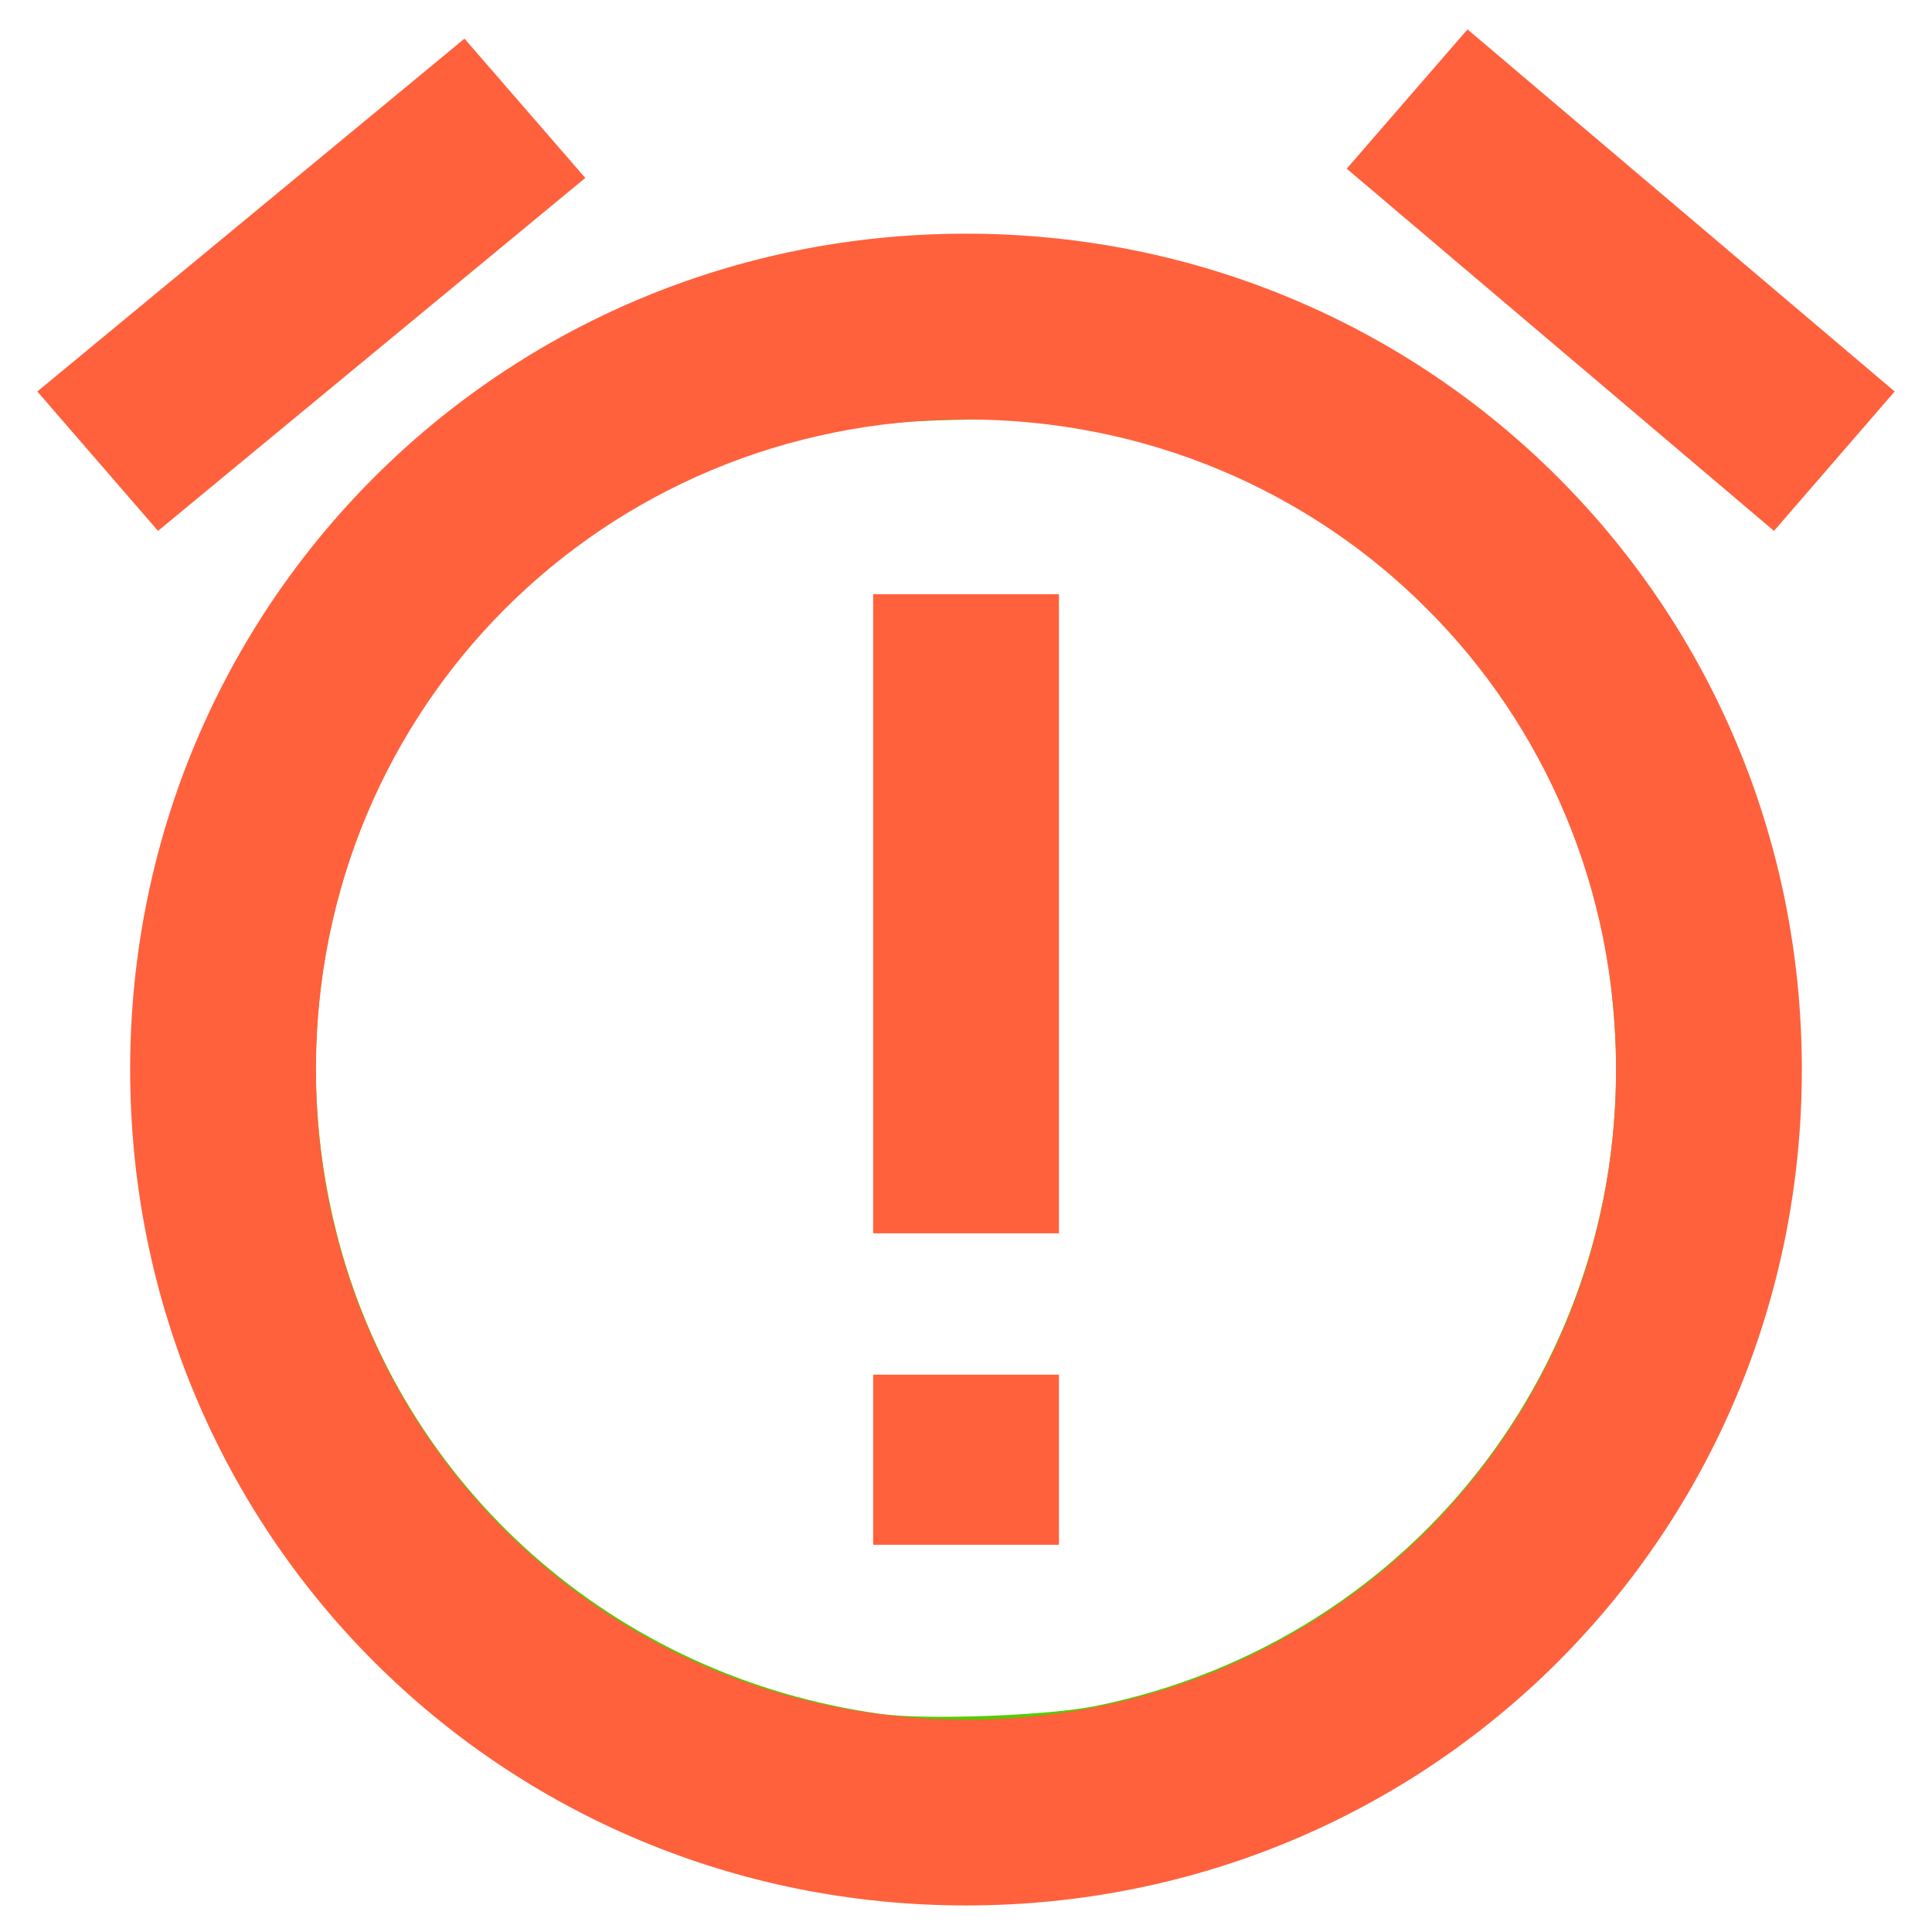
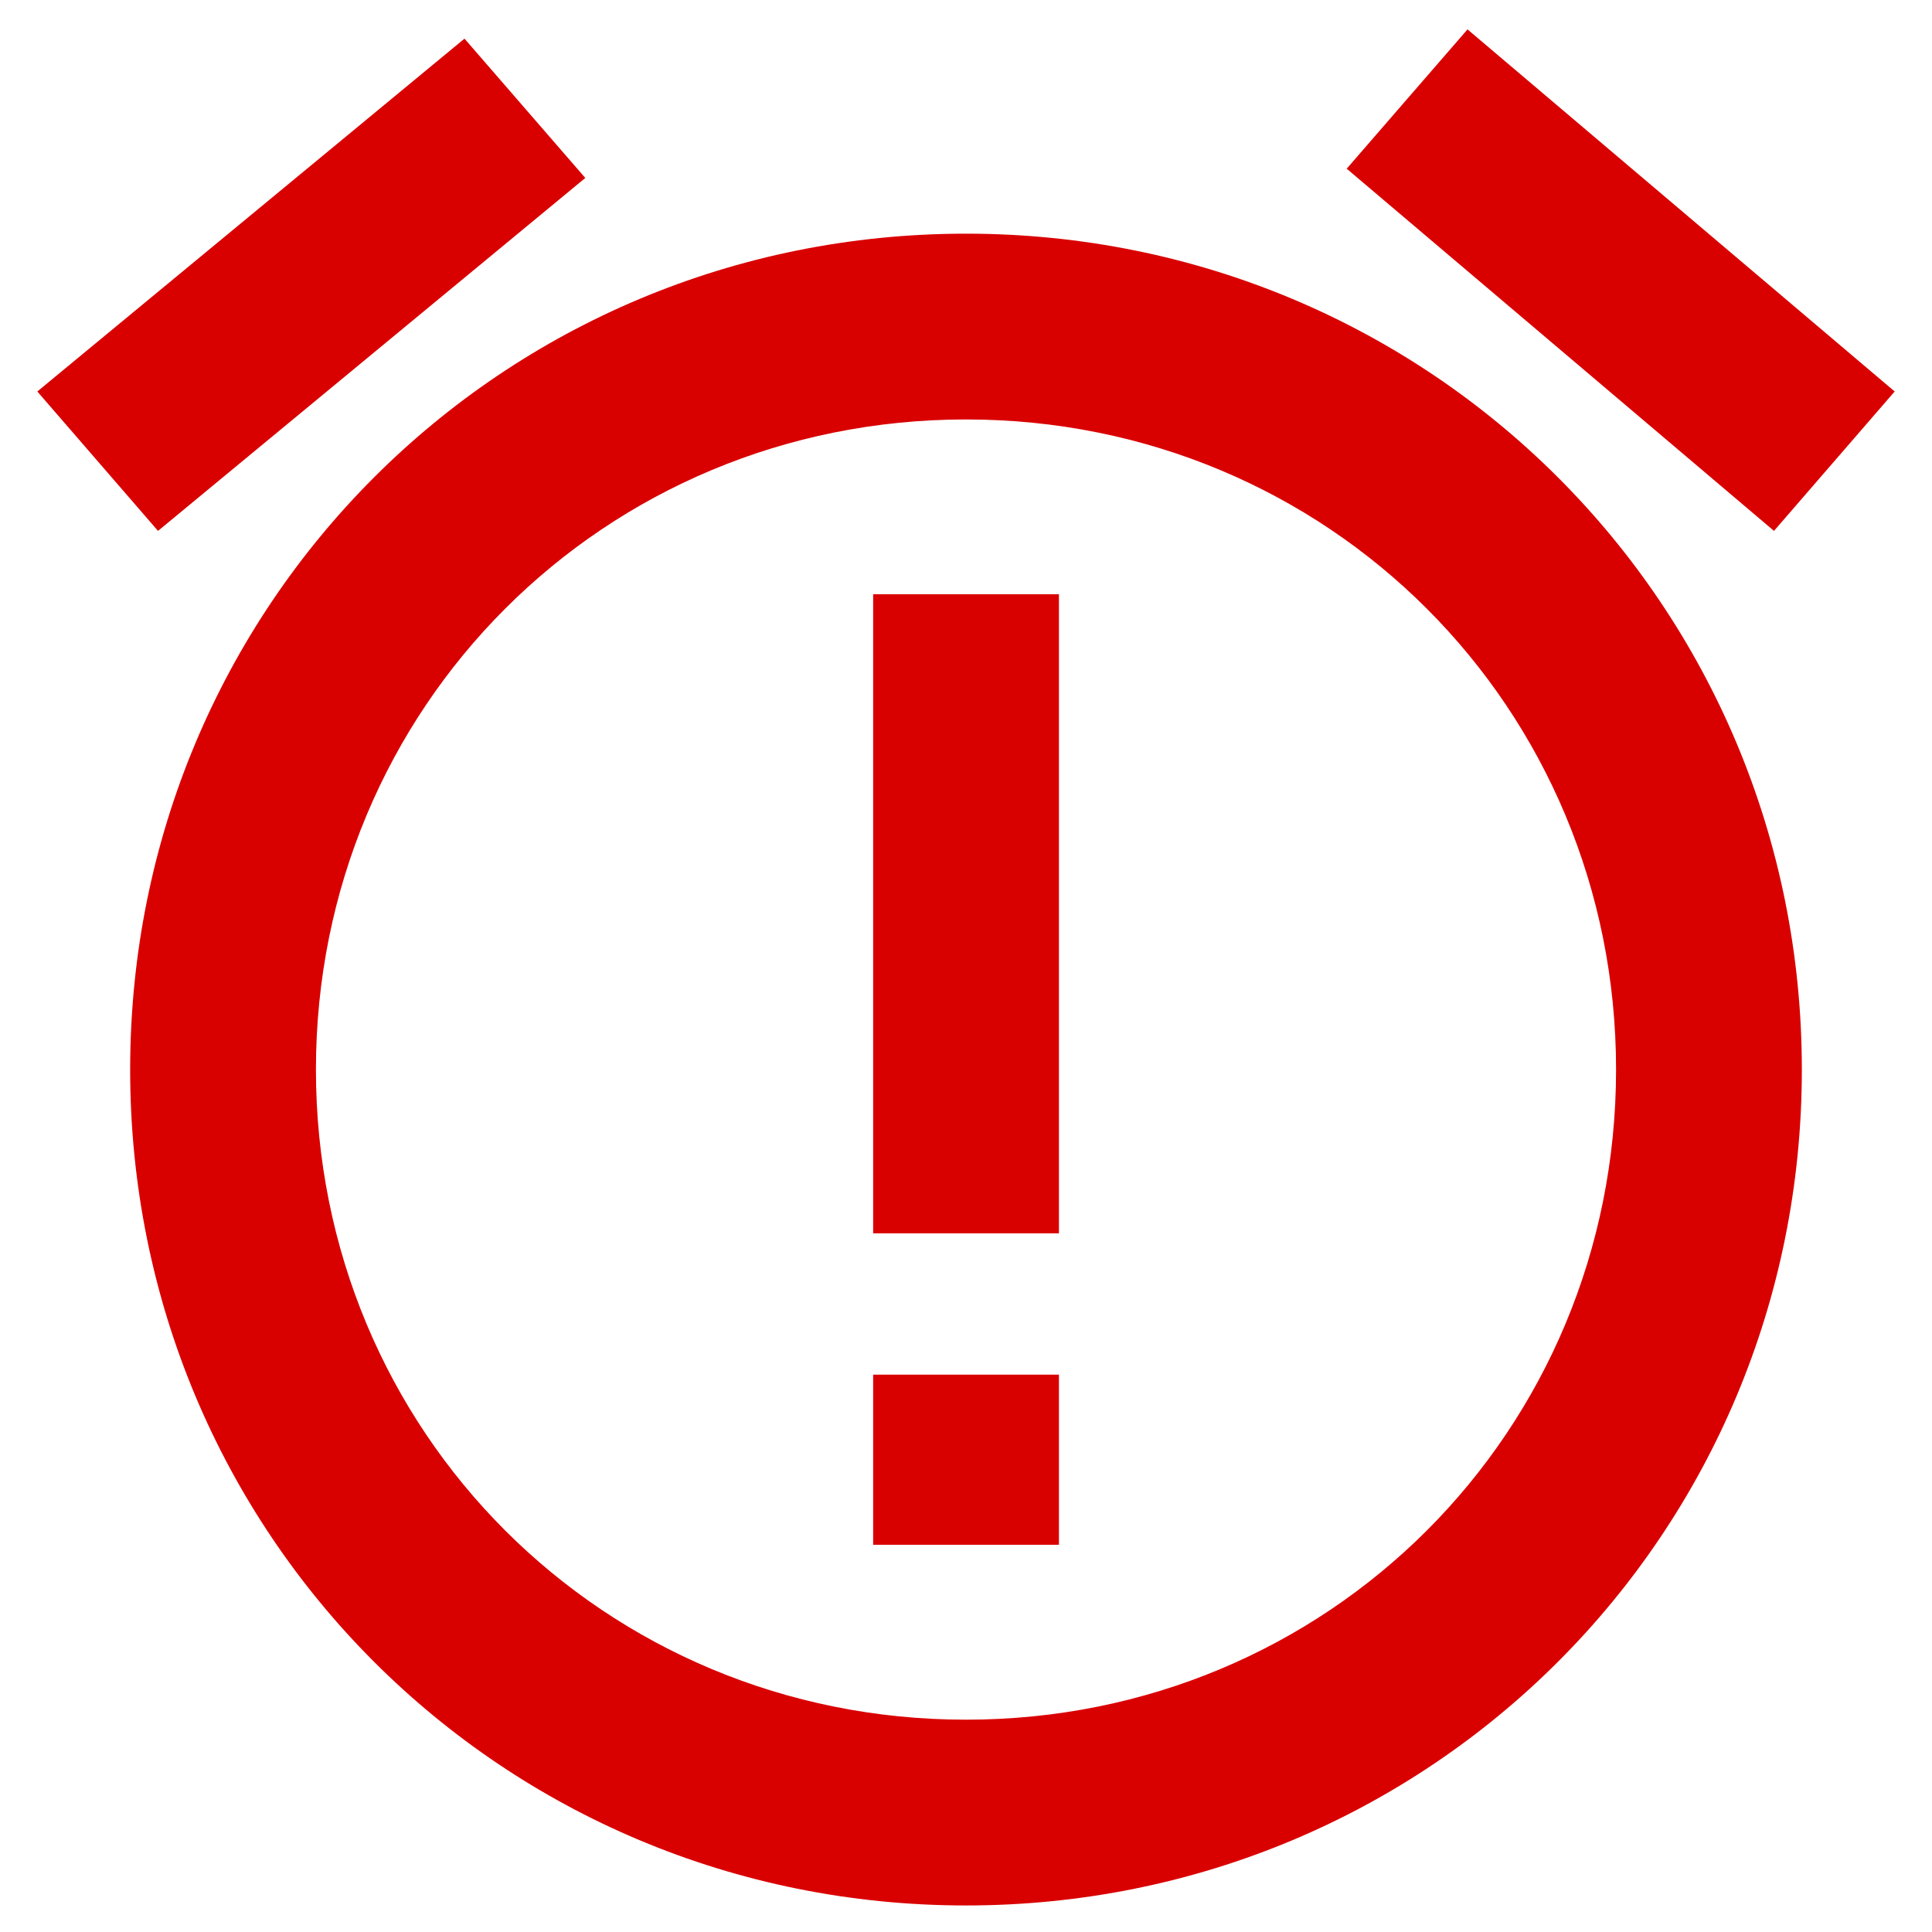
<svg xmlns="http://www.w3.org/2000/svg" height="19" version="1.1" viewBox="0 0 19 19" width="19" id="svg74">
  <defs id="defs68" />
-   <path style="fill:#51cd00;fill-opacity:1;stroke:none;stroke-width:0.042;stroke-opacity:1" d="M 8.453,18.624 C 5.71,18.271 3.308,16.537 2.122,14.052 1.052,11.811 1.054,9.178 2.127,6.954 2.528,6.123 2.96,5.497 3.594,4.831 6.318,1.969 10.769,1.497 14.084,3.718 c 2.741,1.837 4.091,5.157 3.432,8.436 -0.544,2.706 -2.47,4.984 -5.056,5.982 -0.562,0.217 -1.206,0.383 -1.822,0.471 -0.47,0.067 -1.721,0.077 -2.184,0.017 z M 10.777,16.777 c 3.182,-0.647 5.343,-3.513 5.097,-6.758 C 15.828,9.415 15.744,8.993 15.56,8.437 15.246,7.493 14.755,6.707 14.022,5.974 13.059,5.011 11.928,4.426 10.587,4.197 10.152,4.123 9.962,4.113 9.297,4.132 8.438,4.157 7.971,4.241 7.265,4.498 4.199,5.614 2.497,8.891 3.307,12.114 c 0.632,2.513 2.735,4.376 5.351,4.741 0.445,0.062 1.65,0.018 2.119,-0.078 z" id="path908" />
-   <path style="display:inline;fill:#ff613d;fill-opacity:1;fill-rule:evenodd;stroke:none;stroke-width:0.913" d="M 14.432,0.289 13.244,1.659 17.446,5.221 18.633,3.85 Z M 4.568,0.38 0.367,3.85 1.554,5.221 5.756,1.75 Z M 9.5,2.298 c -4.567,0 -8.22,3.654 -8.22,8.221 0,4.567 3.653,8.22 8.22,8.22 4.567,0 8.22,-3.653 8.22,-8.22 0,-4.567 -3.653,-8.221 -8.22,-8.221 z m 0,1.827 c 3.562,0 6.393,2.832 6.393,6.394 0,3.562 -2.831,6.393 -6.393,6.393 -3.562,0 -6.393,-2.831 -6.393,-6.393 0,-3.562 2.831,-6.394 6.393,-6.394 z M 8.587,5.844 v 6.285 h 1.827 V 5.844 Z m 0,7.675 v 1.673 h 1.827 v -1.673 z" id="path4625" />
+   <path style="display:inline;fill:#d90000;fill-opacity:1;fill-rule:evenodd;stroke:none;stroke-width:0.913" d="M 14.432,0.289 13.244,1.659 17.446,5.221 18.633,3.85 Z M 4.568,0.38 0.367,3.85 1.554,5.221 5.756,1.75 Z M 9.5,2.298 c -4.567,0 -8.22,3.654 -8.22,8.221 0,4.567 3.653,8.22 8.22,8.22 4.567,0 8.22,-3.653 8.22,-8.22 0,-4.567 -3.653,-8.221 -8.22,-8.221 z m 0,1.827 c 3.562,0 6.393,2.832 6.393,6.394 0,3.562 -2.831,6.393 -6.393,6.393 -3.562,0 -6.393,-2.831 -6.393,-6.393 0,-3.562 2.831,-6.394 6.393,-6.394 z M 8.587,5.844 v 6.285 h 1.827 V 5.844 Z m 0,7.675 v 1.673 h 1.827 v -1.673 z" id="path4625" />
</svg>
